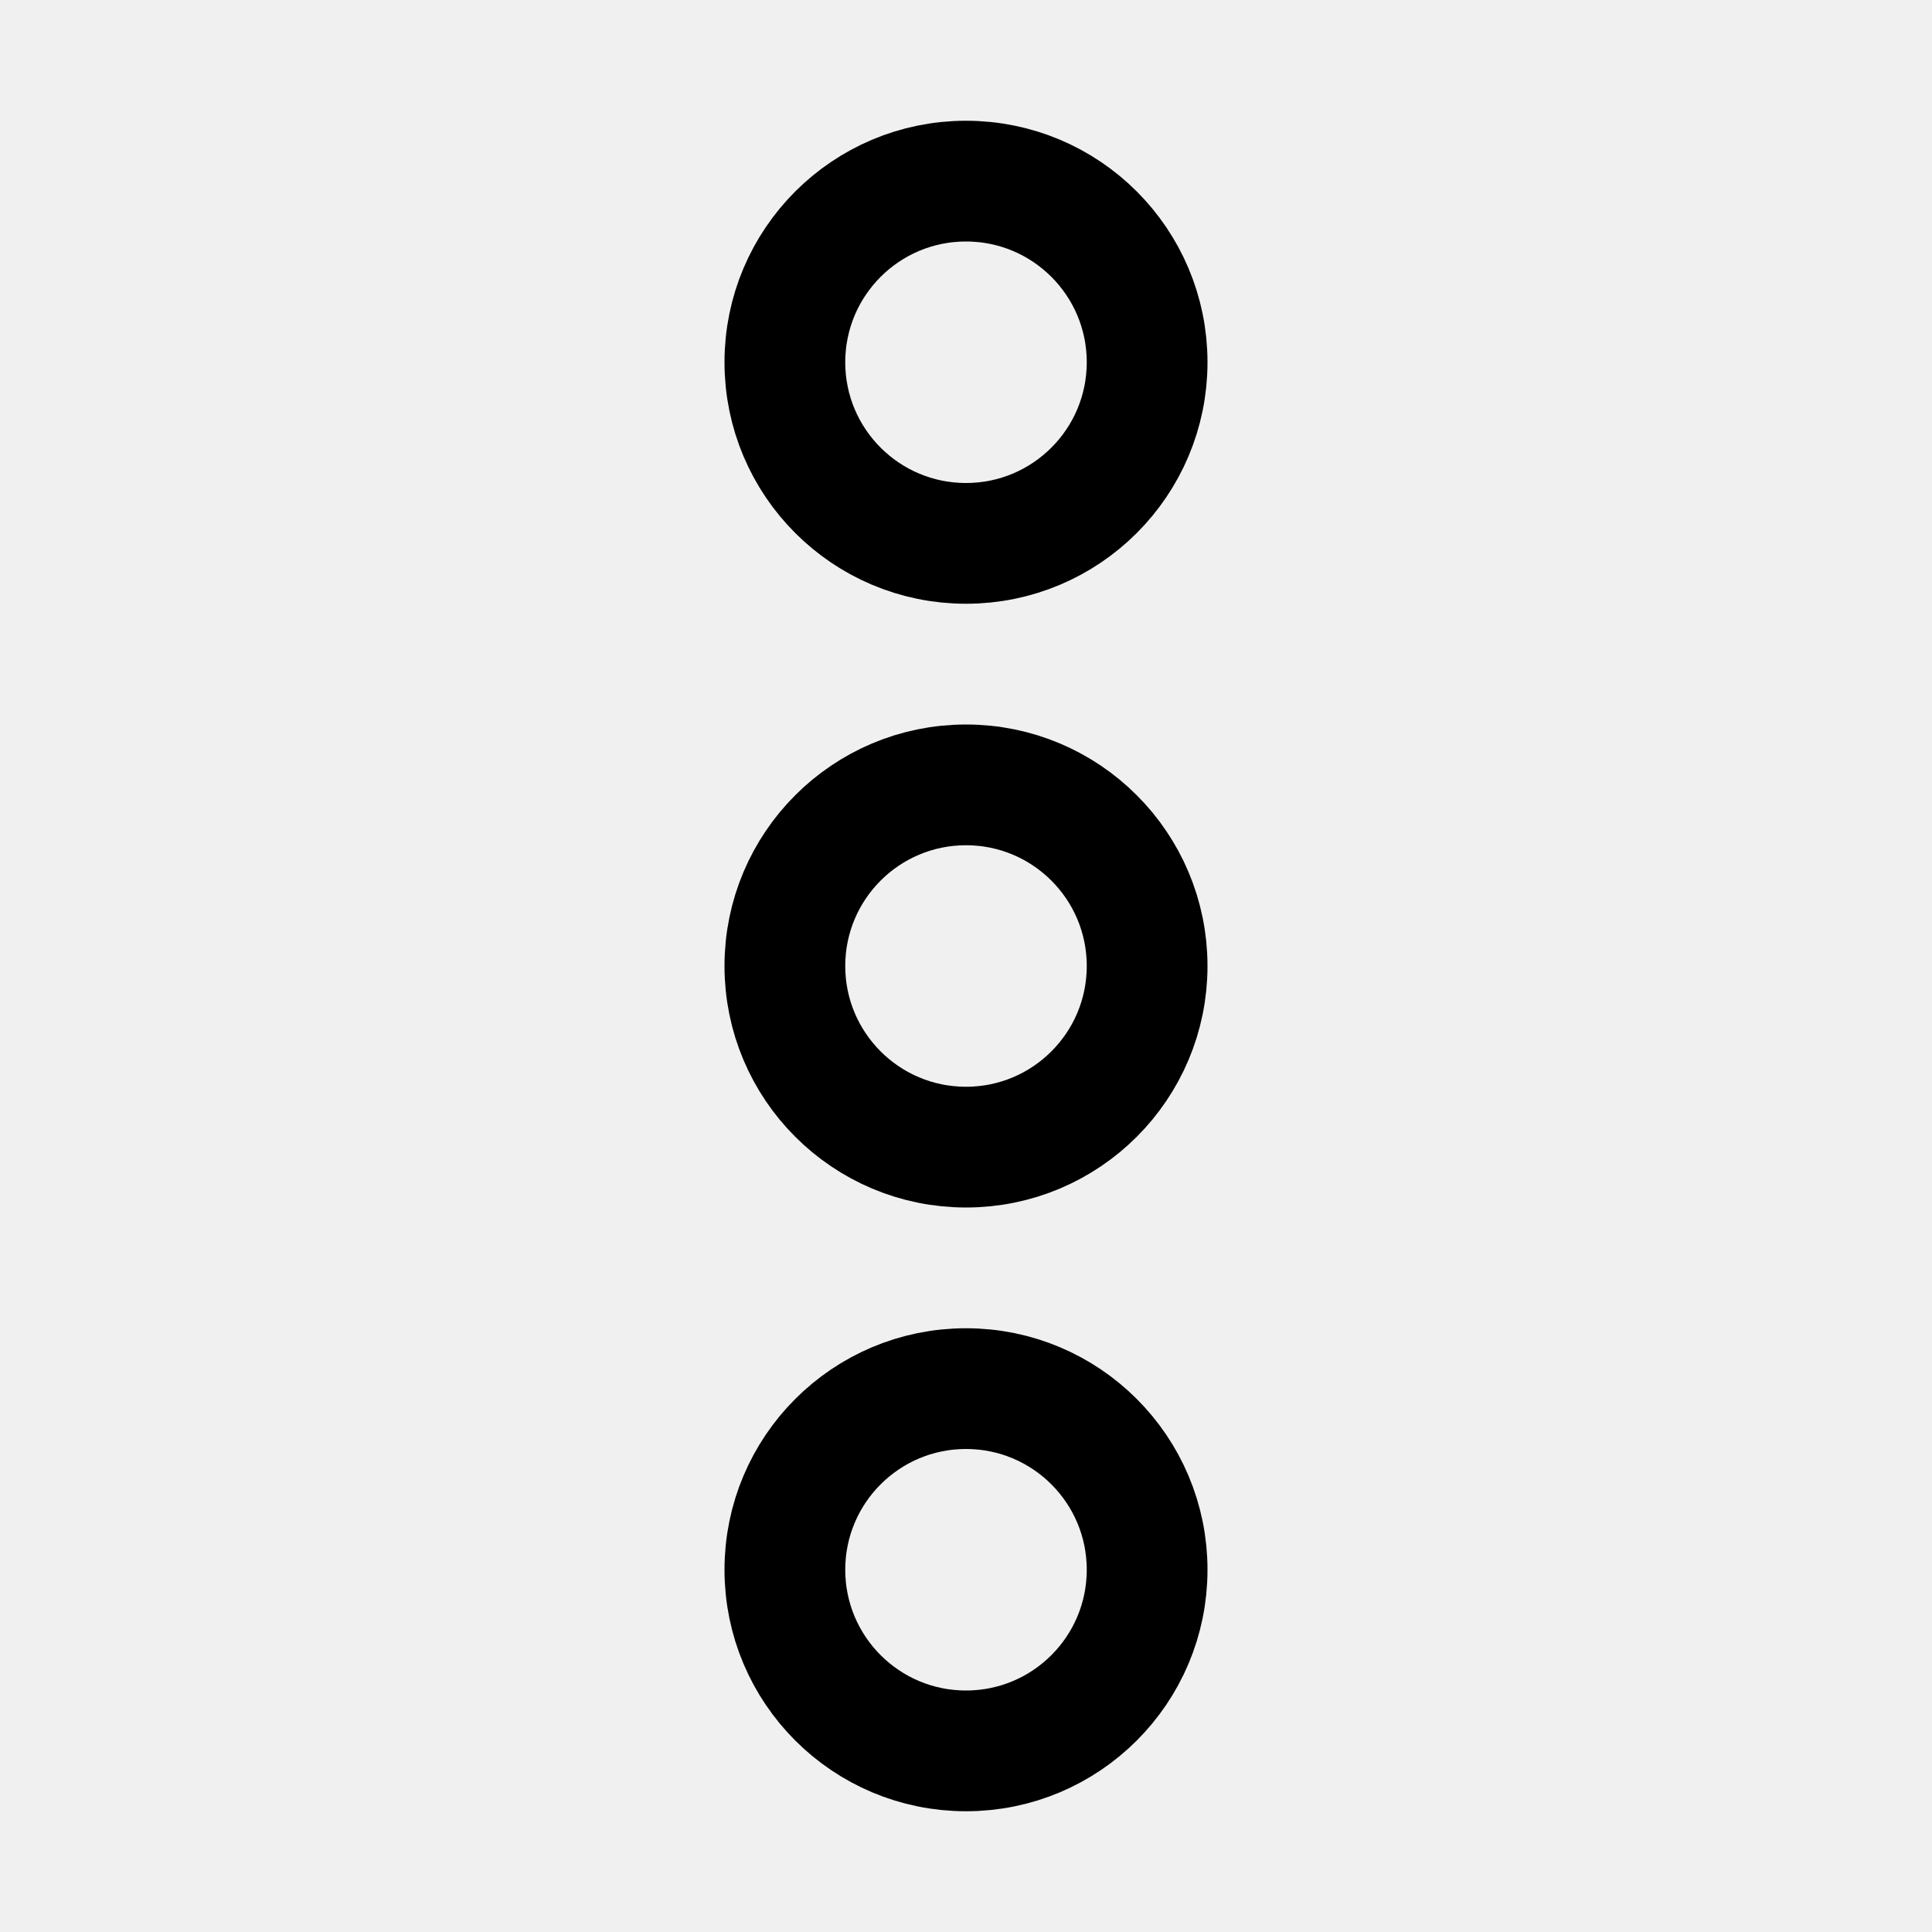
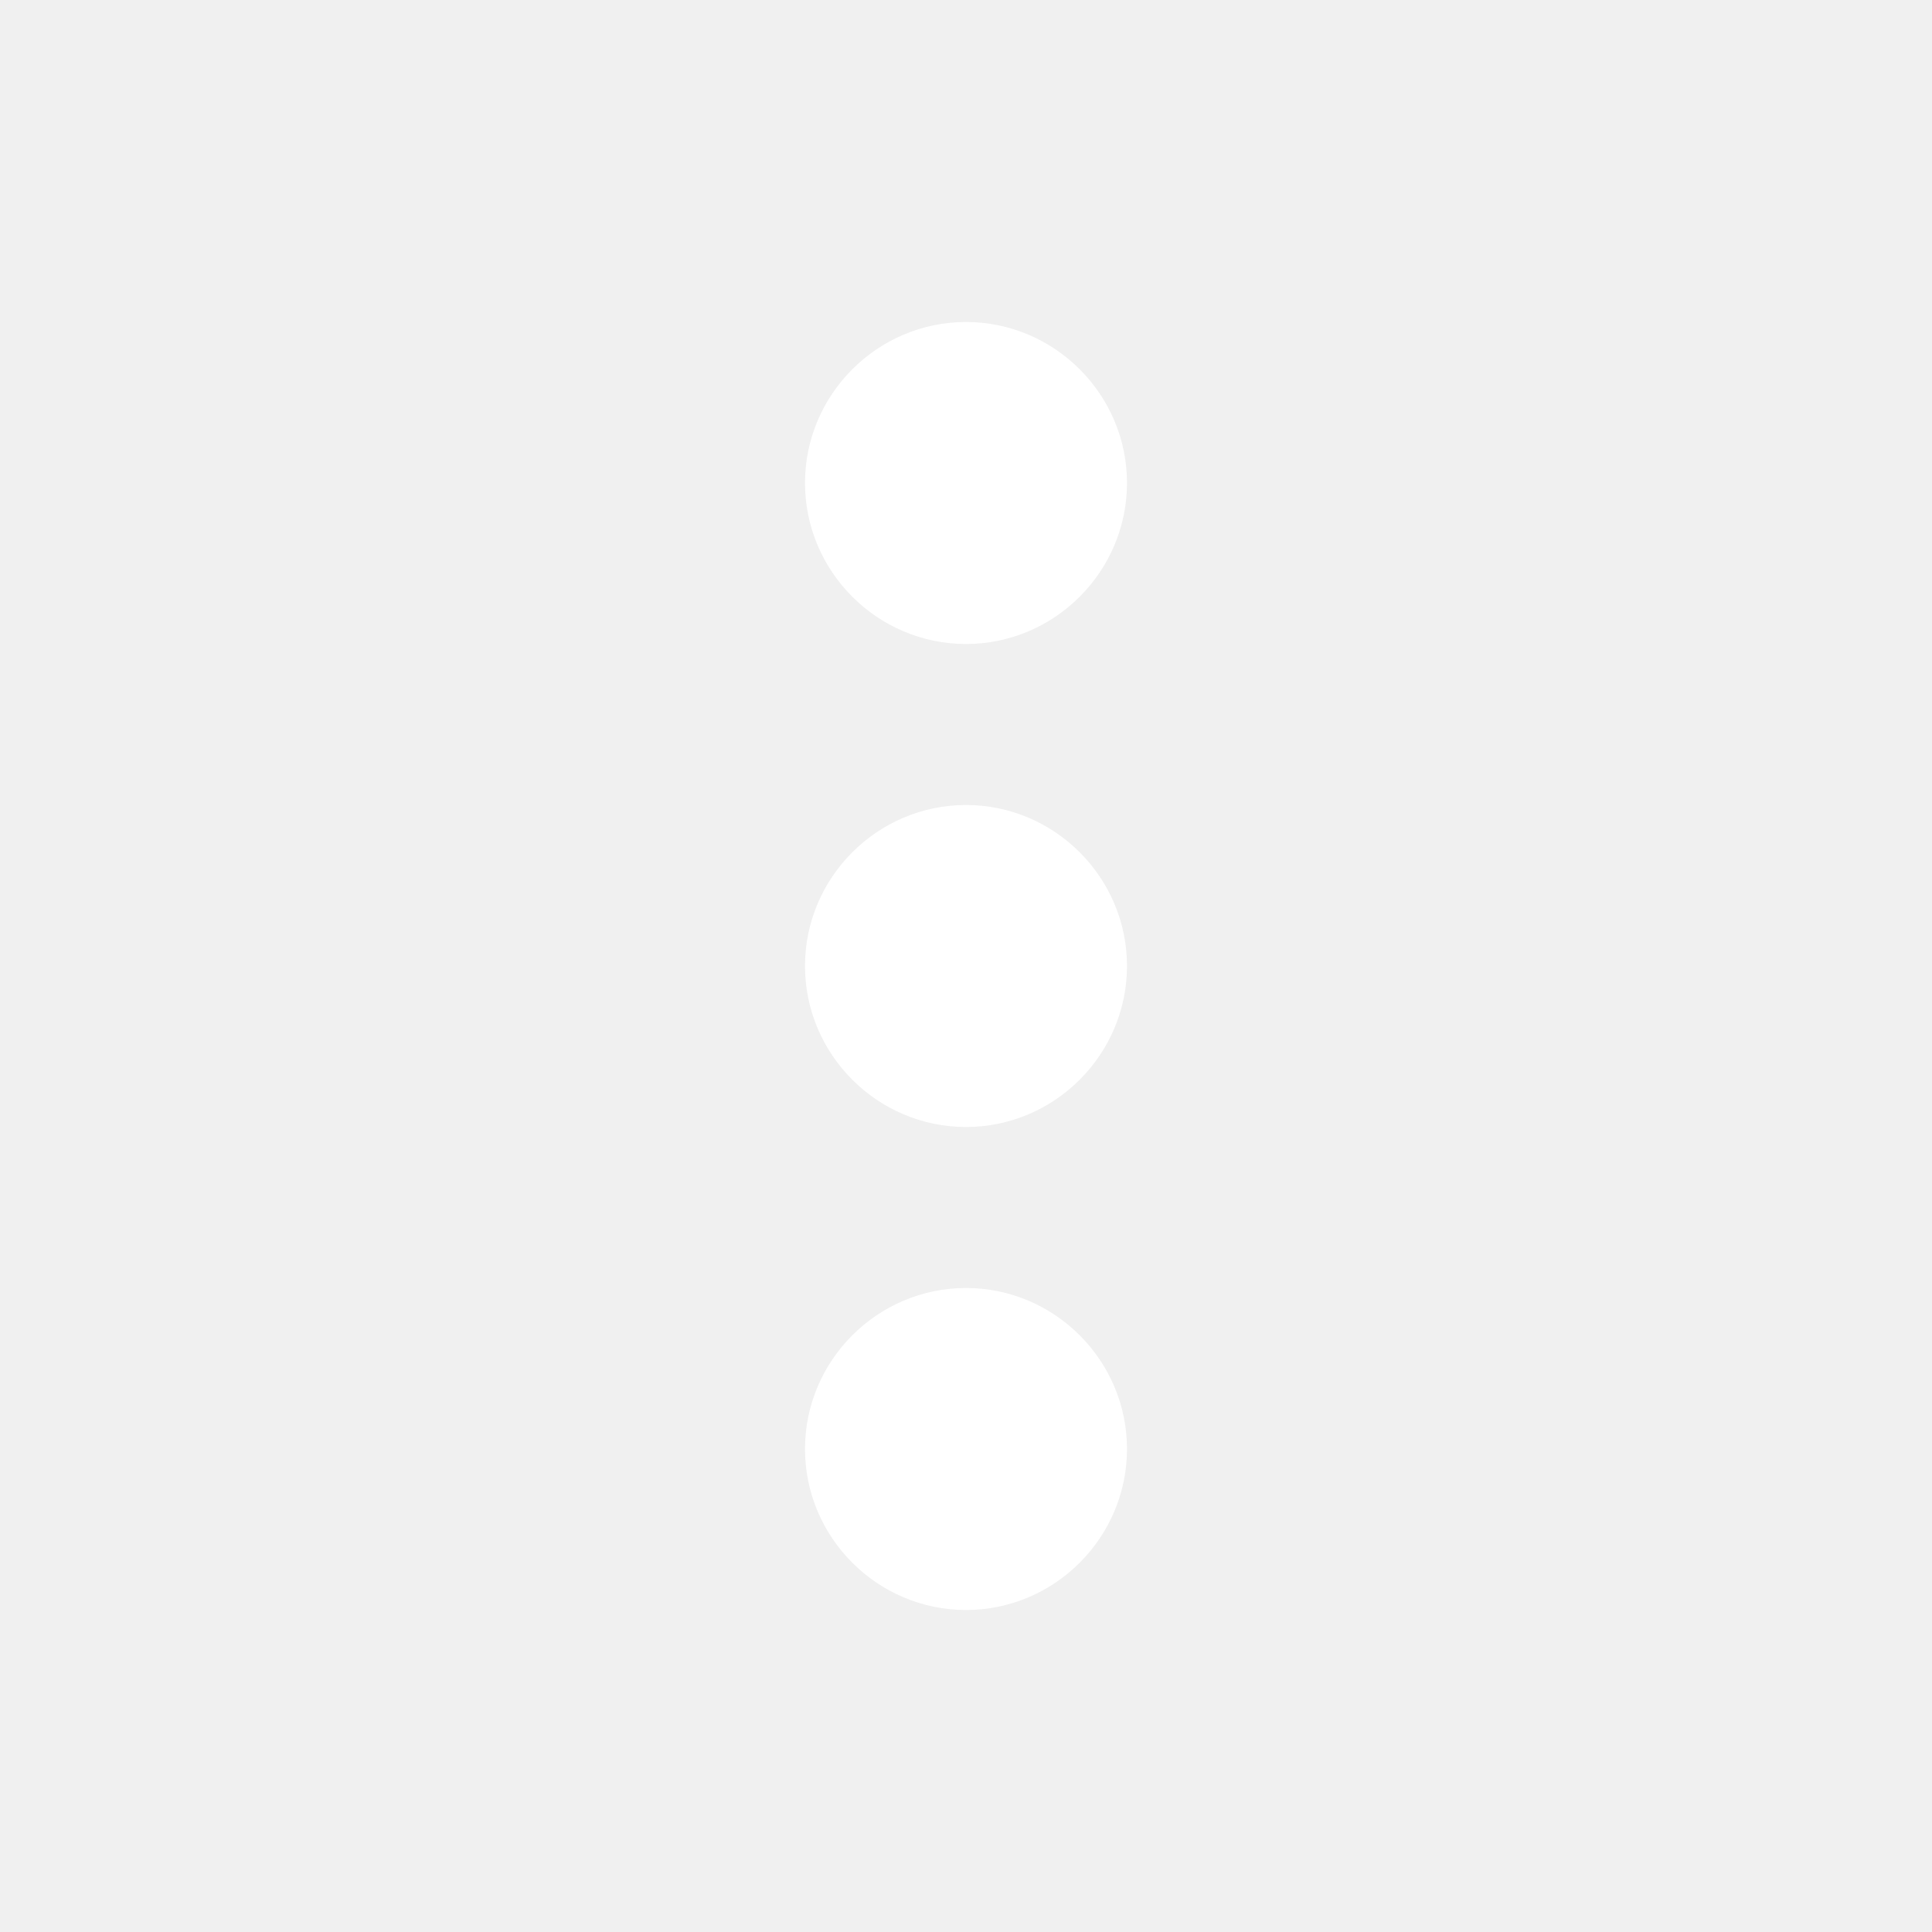
- <svg xmlns="http://www.w3.org/2000/svg" width="32" height="32" viewBox="0 0 32 32" fill="none">
-   <path d="M16 19C17.657 19 19 17.657 19 16C19 14.343 17.657 13 16 13C14.343 13 13 14.343 13 16C13 17.657 14.343 19 16 19Z" stroke="black" stroke-width="2" stroke-miterlimit="10" />
-   <path d="M16 9C17.657 9 19 7.657 19 6C19 4.343 17.657 3 16 3C14.343 3 13 4.343 13 6C13 7.657 14.343 9 16 9Z" stroke="black" stroke-width="2" stroke-miterlimit="10" />
-   <path d="M16 29C17.657 29 19 27.657 19 26C19 24.343 17.657 23 16 23C14.343 23 13 24.343 13 26C13 27.657 14.343 29 16 29Z" stroke="black" stroke-width="2" stroke-miterlimit="10" />
+ <svg xmlns="http://www.w3.org/2000/svg" width="24" height="24" viewBox="0 0 24 24" fill="none">
+   <path d="M12 10C10.9 10 10 10.9 10 12C10 13.1 10.9 14 12 14C13.1 14 14 13.1 14 12C14 10.9 13.1 10 12 10ZM12 4C10.9 4 10 4.9 10 6C10 7.1 10.9 8 12 8C13.1 8 14 7.1 14 6C14 4.9 13.1 4 12 4ZM12 16C10.9 16 10 16.9 10 18C10 19.1 10.9 20 12 20C13.1 20 14 19.1 14 18C14 16.9 13.1 16 12 16Z" fill="white" />
</svg>
